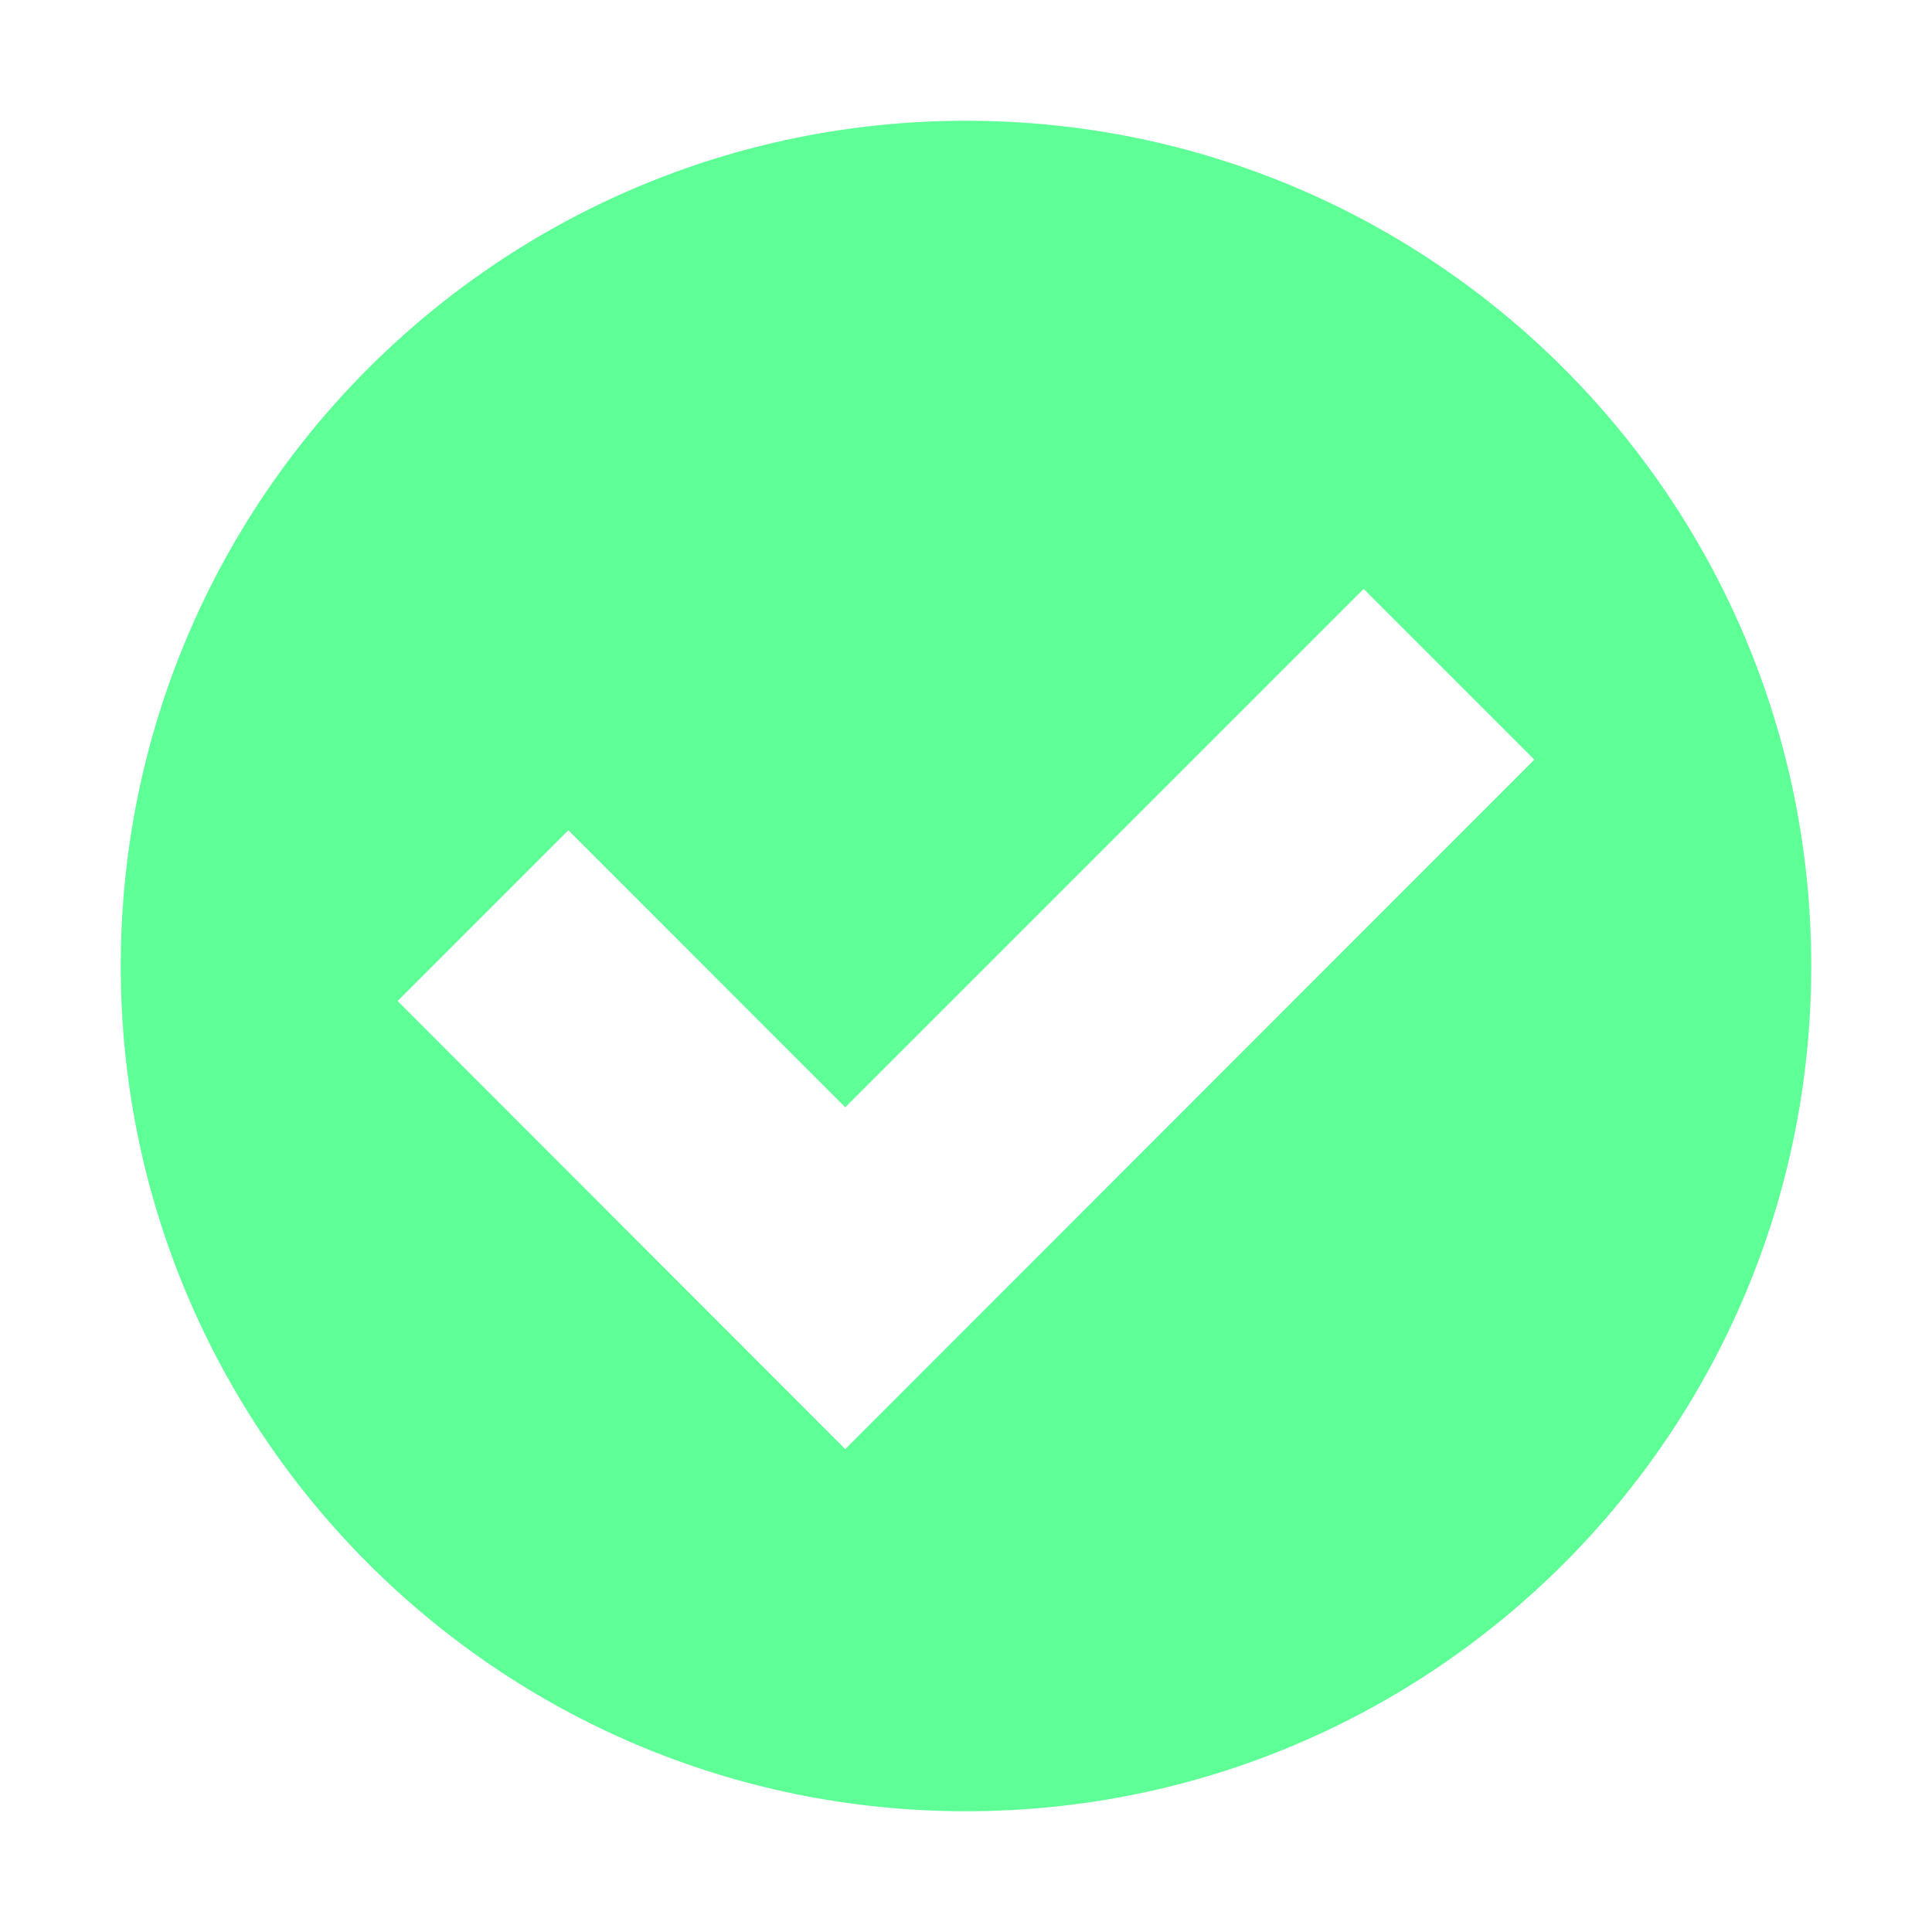
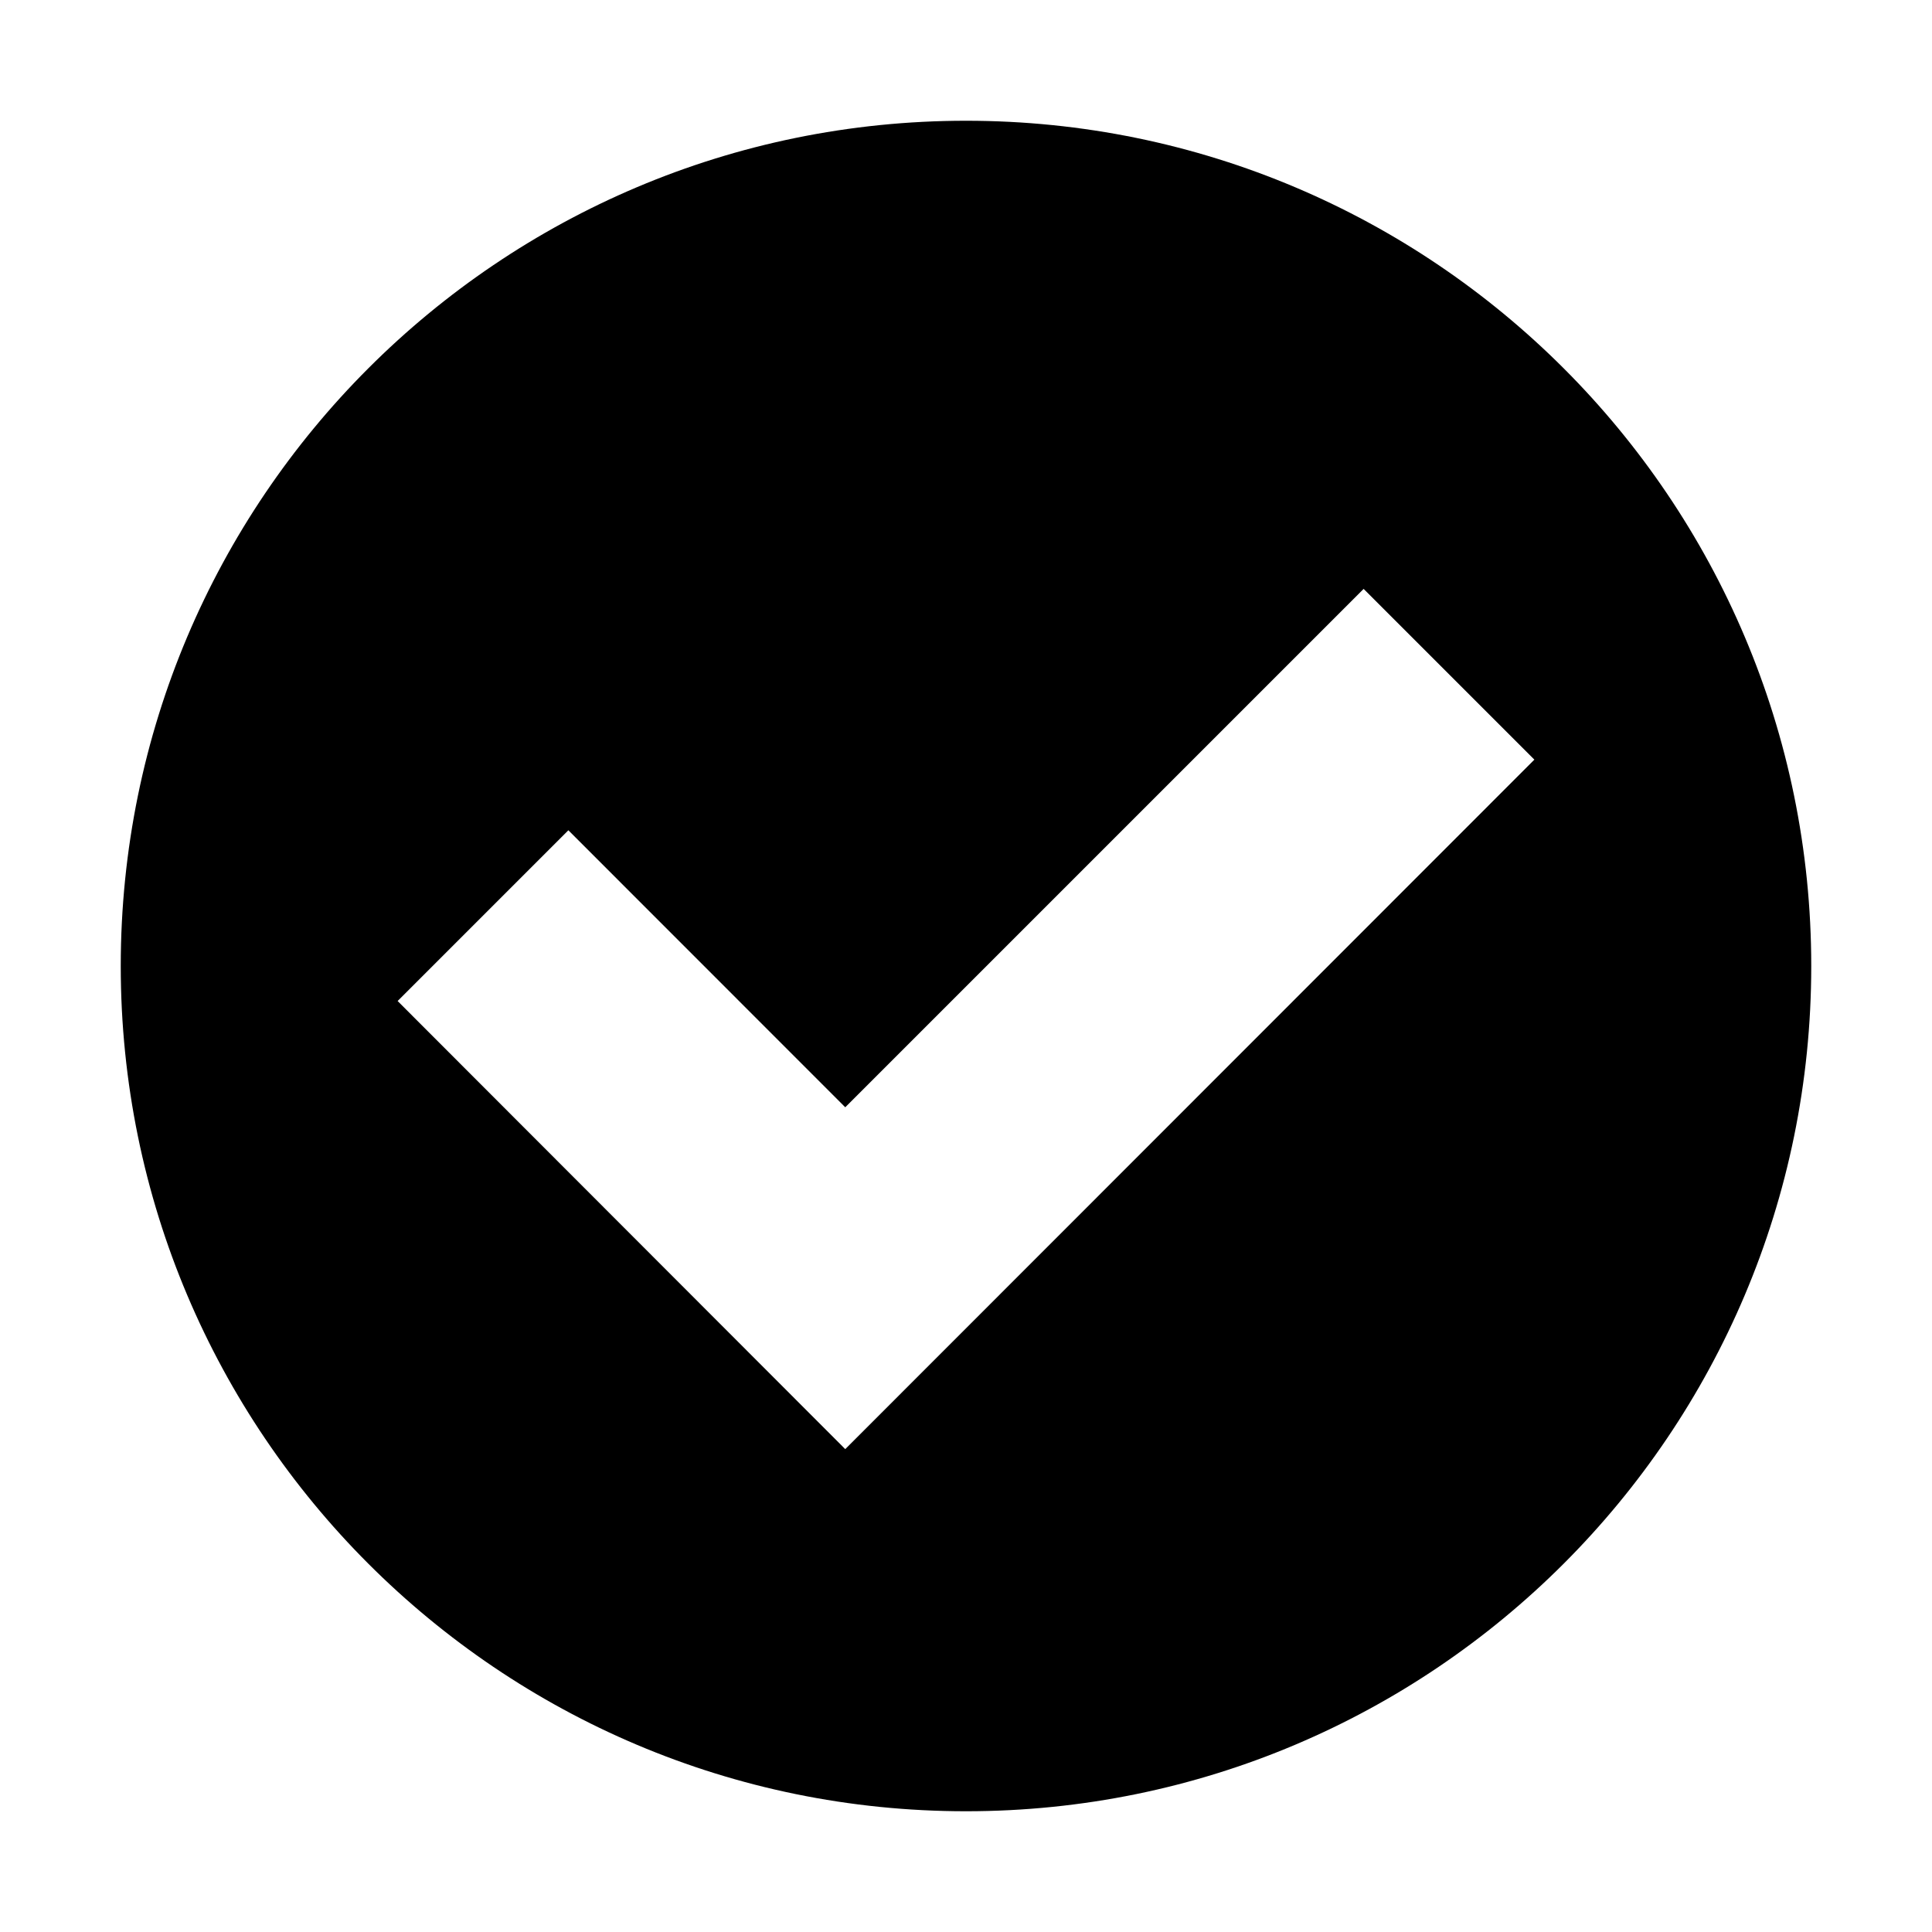
- <svg xmlns="http://www.w3.org/2000/svg" width="16" height="16">
-   <path fill="#5fff97" d="M8 1a7 7 0 1 0 0 14A7 7 0 0 0 8 1zm3.293 3.877 1.414 1.414L7 12.001 3.293 8.29l1.414-1.414L7 9.17z" />
+ <svg xmlns="http://www.w3.org/2000/svg" fill="currentColor" width="16" height="16">
+   <path d="M8 1a7 7 0 1 0 0 14A7 7 0 0 0 8 1zm3.293 3.877 1.414 1.414L7 12.001 3.293 8.29l1.414-1.414L7 9.17z" />
</svg>
